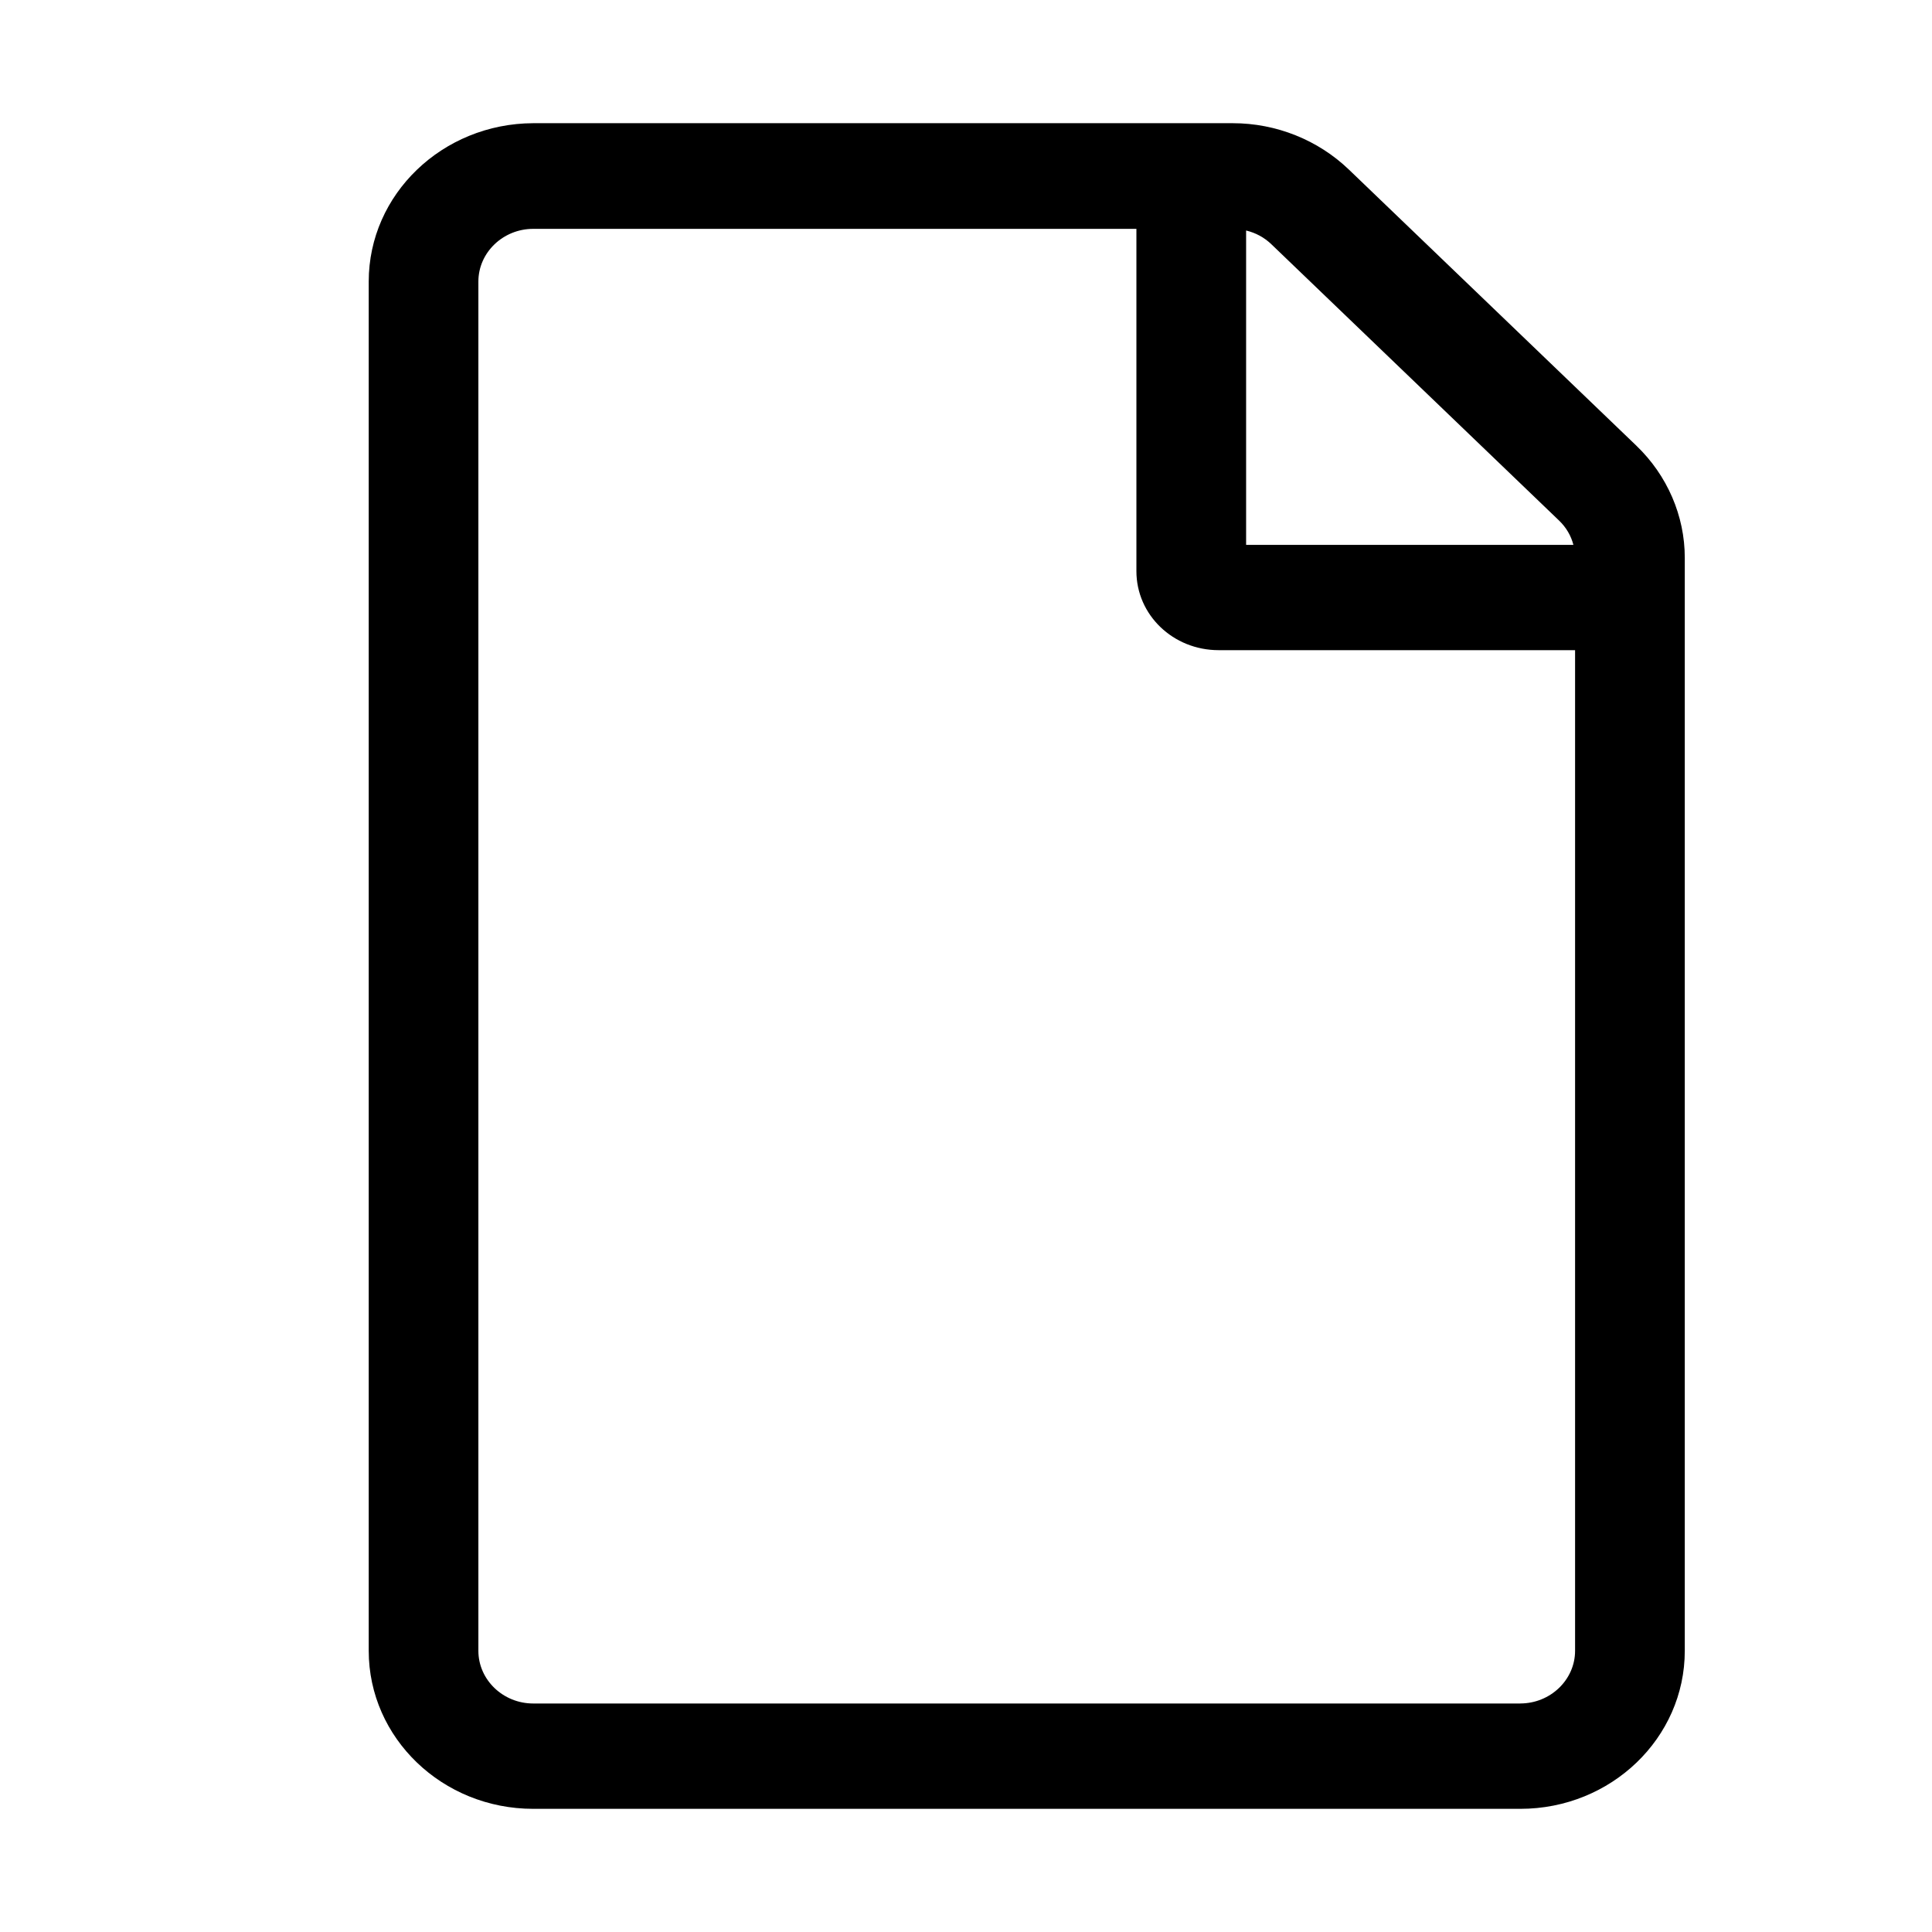
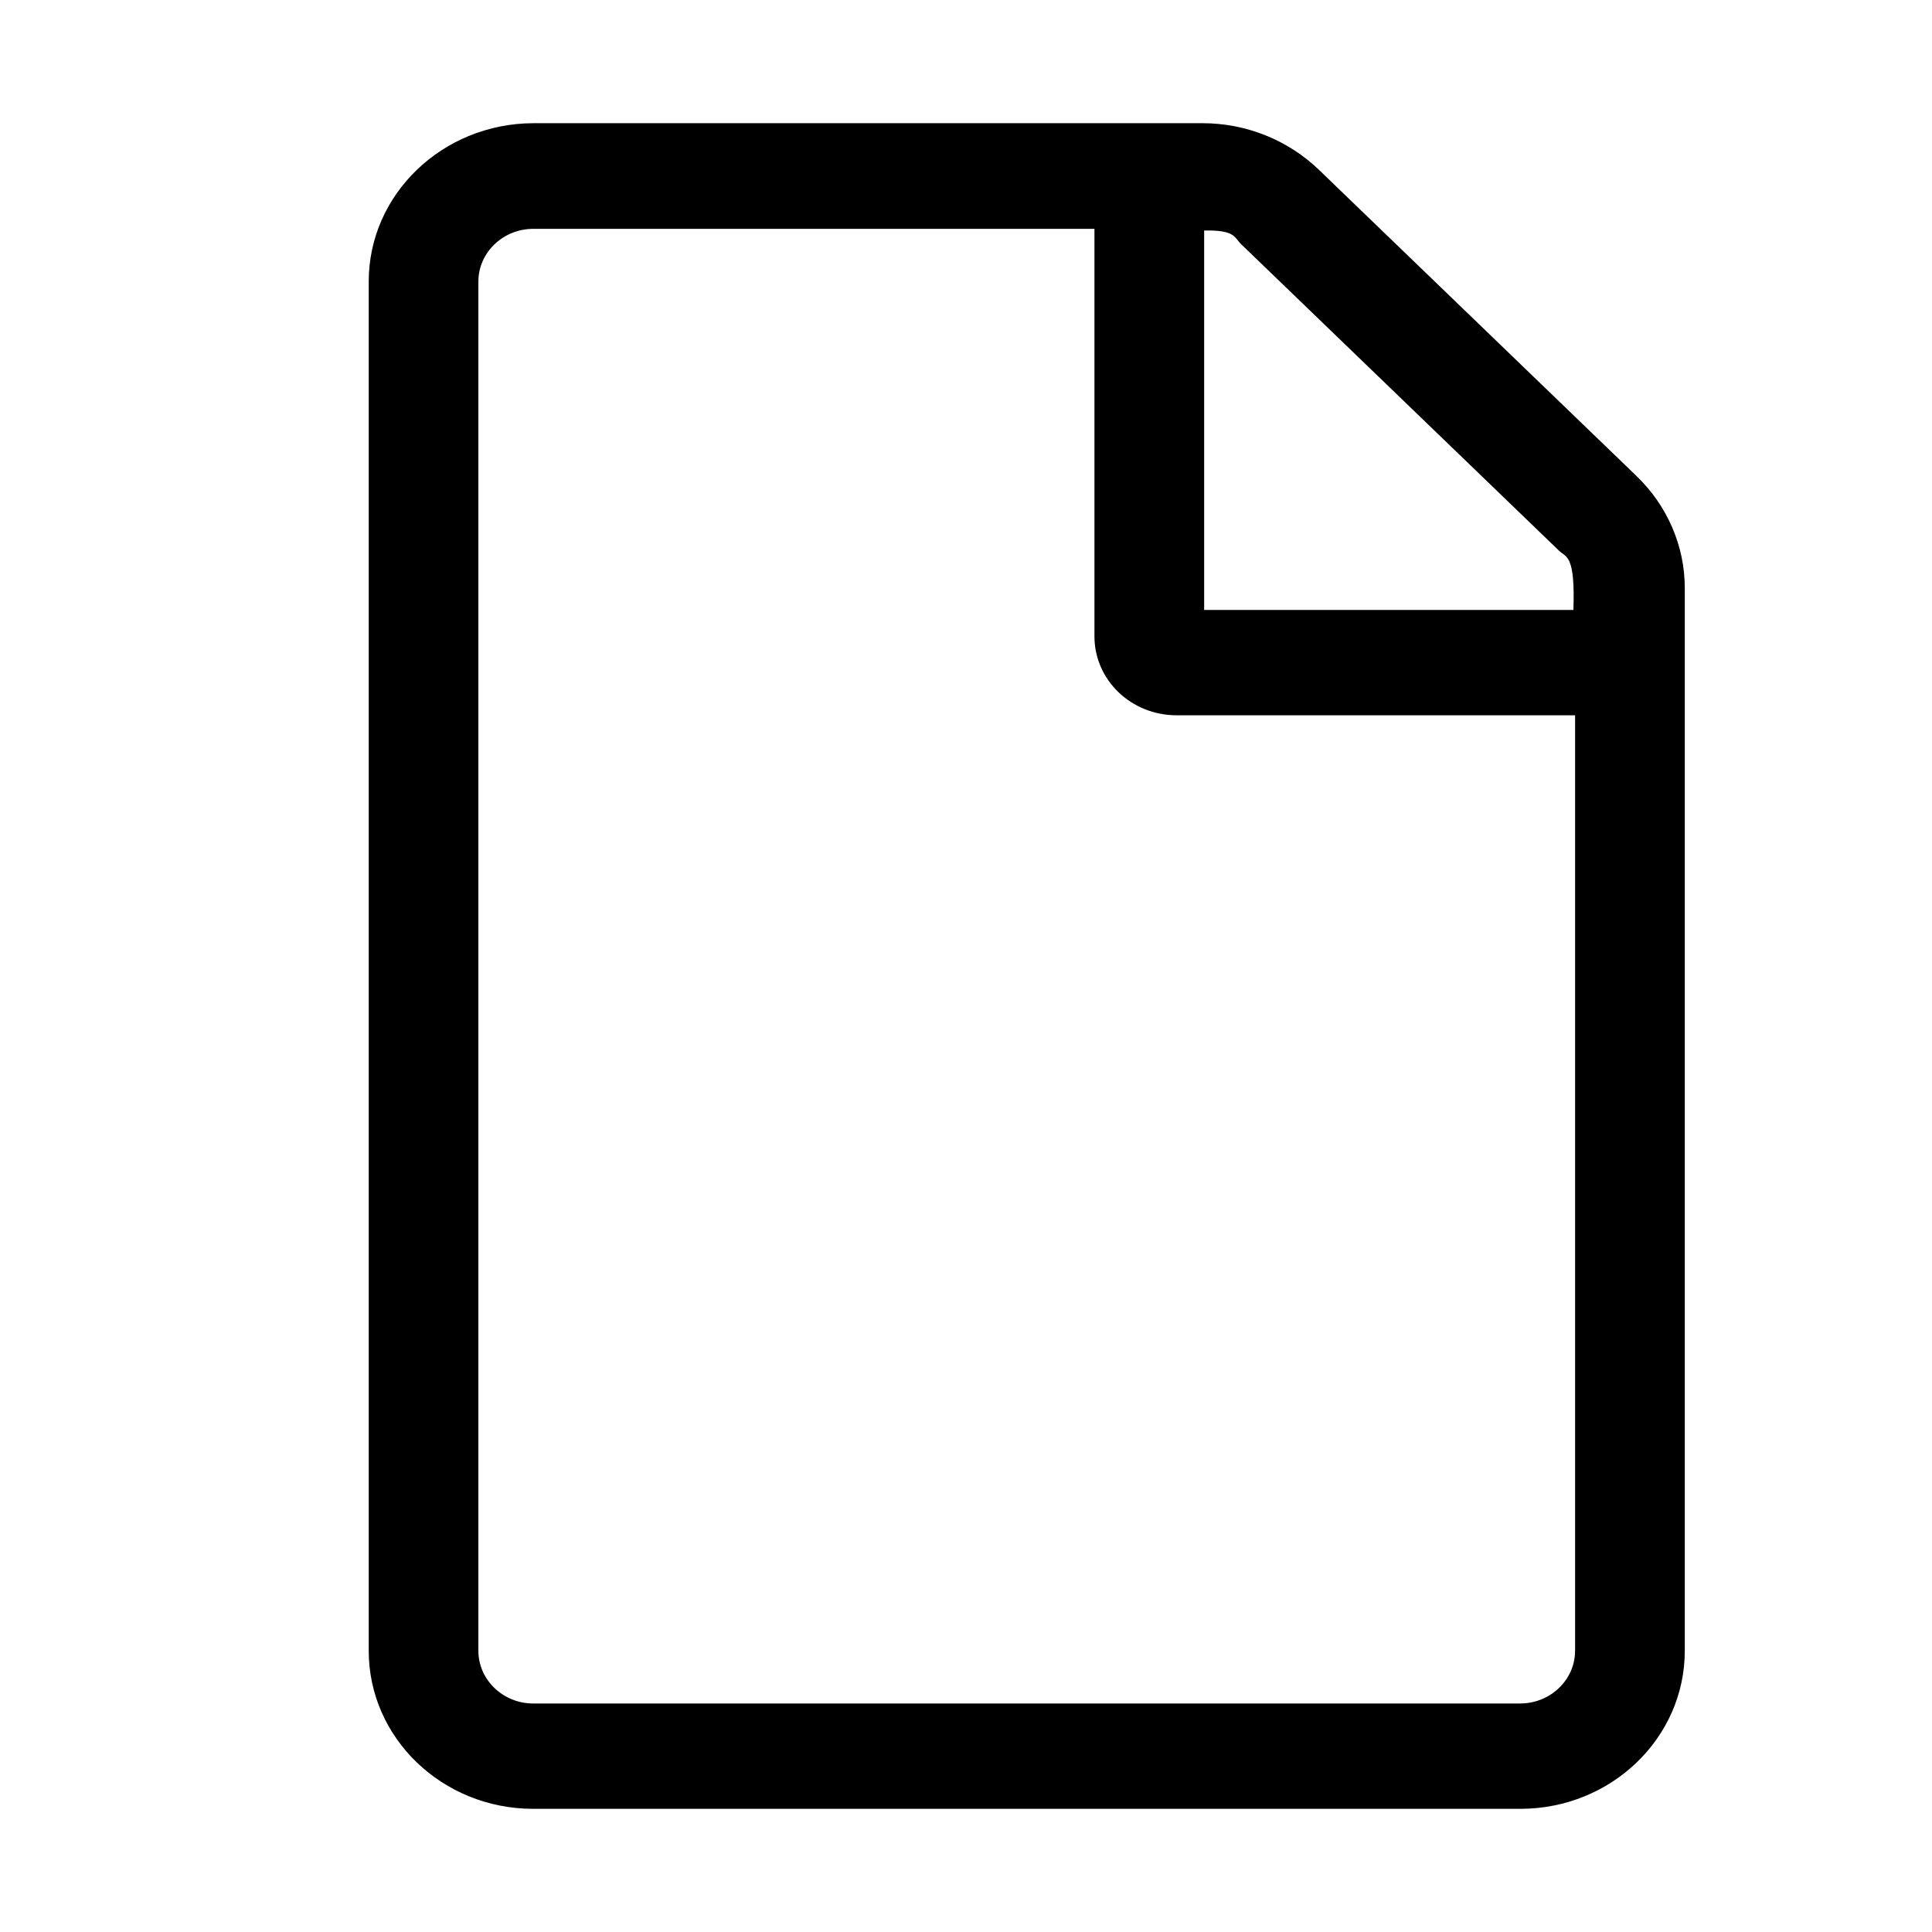
<svg xmlns="http://www.w3.org/2000/svg" width="128" height="128" version="1.1" viewBox="0 0 128 128">
  <style type="text/css">.Invers{fill:#000000;}</style>
-   <path class="Invers" d="m108.42 29.534-19.051-18.297c-2.044-1.963-4.814-3.075-7.697-3.075h-46.344c-6.017 0.022-10.899 4.71-10.899 10.489v90.721c0 5.779 4.882 10.468 10.899 10.468h65.395c6.017 0 10.898-4.689 10.898-10.468v-72.423c0-2.77-1.158-5.452-3.202-7.415zm-5.132 4.95c0.477 0.458 0.795 1.003 0.954 1.614h-21.684v-20.826c0.636 0.153 1.204 0.458 1.68 0.916zm-2.566 78.377h-65.395c-1.998 0-3.633-1.57-3.633-3.489v-90.721c0-1.919 1.635-3.489 3.633-3.489h39.963v22.679c0 2.9 2.43 5.234 5.449 5.234h23.614v66.295c0 1.919-1.635 3.489-3.633 3.489z" style="stroke-width:.223" />
+   <path class="Invers" d="m108.42 31.534-21.051-20.297c-2.044-1.963-4.814-3.075-7.697-3.075h-44.344c-6.017 0.022-10.899 4.71-10.899 10.489v90.721c0 5.779 4.882 10.468 10.899 10.468h65.395c6.017 0 10.898-4.689 10.898-10.468v-70.423c0-2.77-1.158-5.452-3.202-7.415zm-5.132 4.95c0.477 0.458 1.082 0.25 0.954 3.928h-24.464v-25.141c2.074-0.039 1.984 0.458 2.461 0.916zm-2.566 76.377h-65.395c-1.998 0-3.633-1.57-3.633-3.489v-90.721c0-1.919 1.635-3.489 3.633-3.489h37.183v26.994c0 2.9 2.43 5.234 5.449 5.234h26.394v61.98c0 1.919-1.635 3.489-3.633 3.489z" style="stroke-width:.223" />
</svg>
